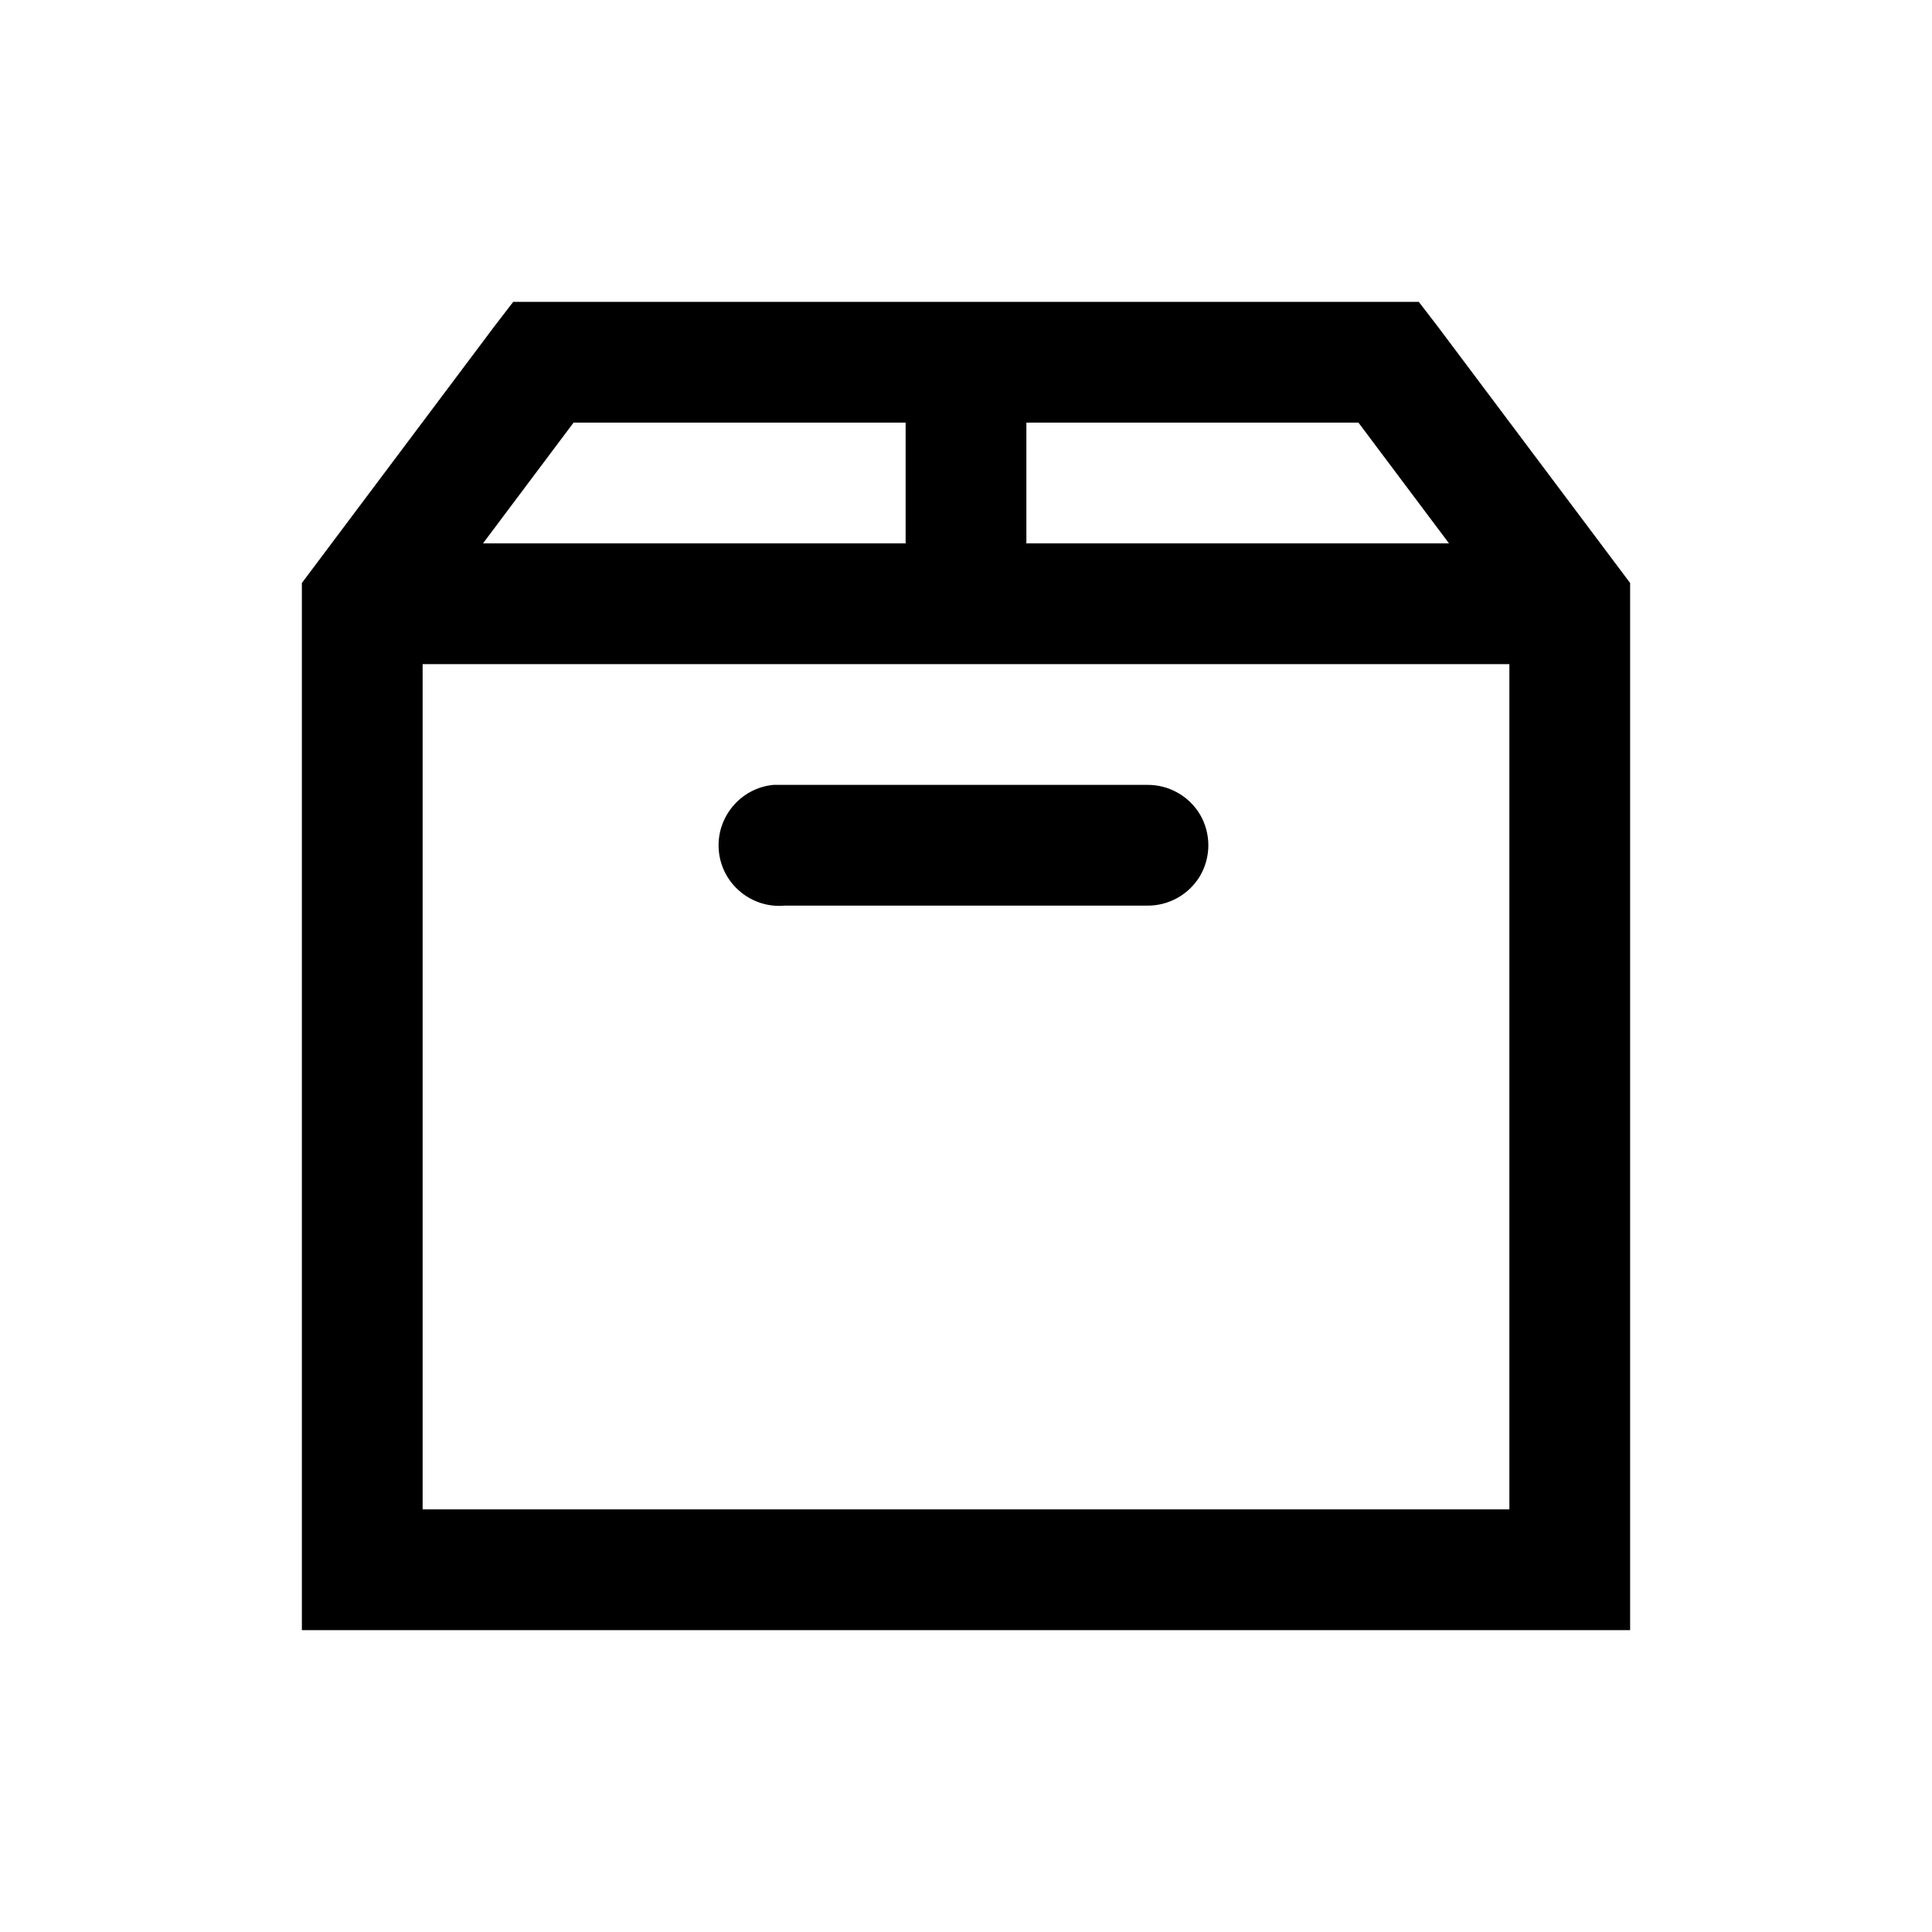
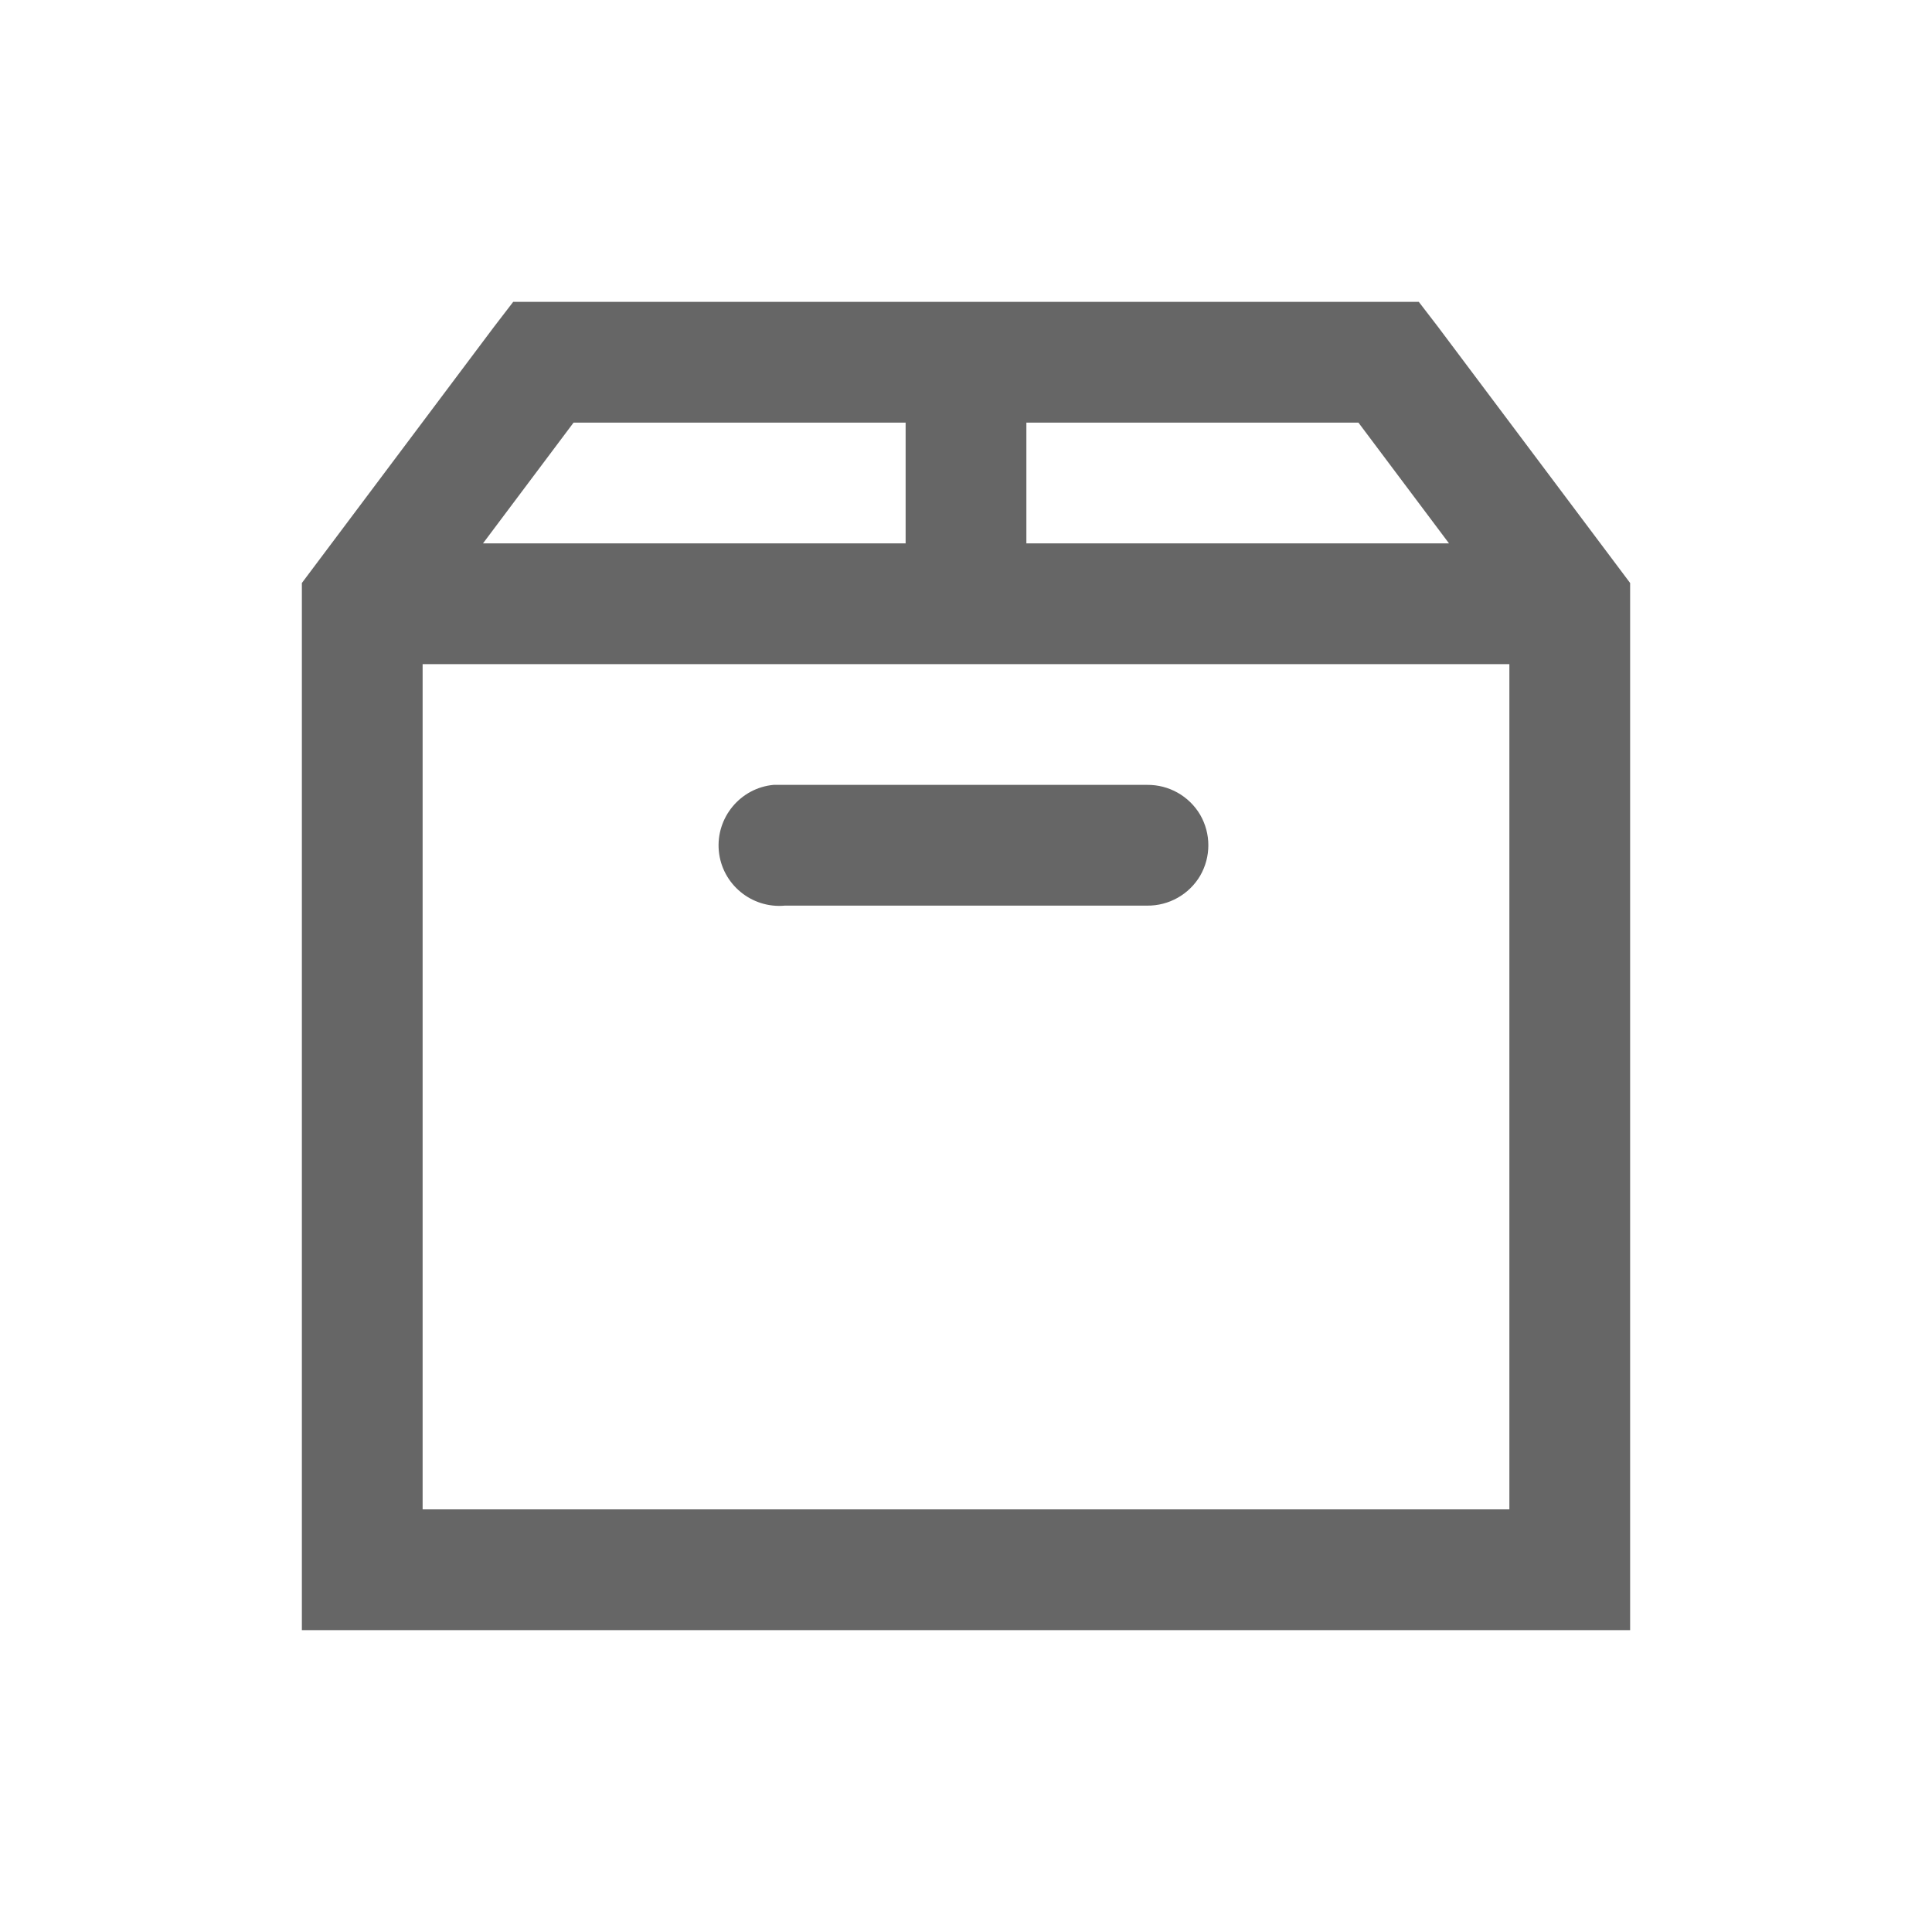
<svg xmlns="http://www.w3.org/2000/svg" viewBox="0 0 32 32">
-   <path d="M 8.5 5 L 8.188 5.406 L 5 9.656 L 5 27 L 27 27 L 27 9.656 L 23.812 5.406 L 23.5 5 Z M 9.5 7 L 15 7 L 15 9 L 8 9 Z M 17 7 L 22.5 7 L 24 9 L 17 9 Z M 7 11 L 25 11 L 25 25 L 7 25 Z M 12.812 13 C 12.262 13.051 11.855 13.543 11.906 14.094 C 11.957 14.645 12.449 15.051 13 15 L 19 15 C 19.359 15.004 19.695 14.816 19.879 14.504 C 20.059 14.191 20.059 13.809 19.879 13.496 C 19.695 13.184 19.359 12.996 19 13 L 13 13 C 12.969 13 12.938 13 12.906 13 C 12.875 13 12.844 13 12.812 13 Z" />
+   <path d="M 8.5 5 L 8.188 5.406 L 5 9.656 L 5 27 L 27 27 L 27 9.656 L 23.812 5.406 L 23.5 5 Z M 9.5 7 L 15 7 L 15 9 L 8 9 Z M 17 7 L 22.5 7 L 24 9 L 17 9 Z M 7 11 L 25 11 L 25 25 L 7 25 Z M 12.812 13 C 12.262 13.051 11.855 13.543 11.906 14.094 C 11.957 14.645 12.449 15.051 13 15 L 19 15 C 19.359 15.004 19.695 14.816 19.879 14.504 C 20.059 14.191 20.059 13.809 19.879 13.496 C 19.695 13.184 19.359 12.996 19 13 L 13 13 C 12.969 13 12.938 13 12.906 13 C 12.875 13 12.844 13 12.812 13 Z" fill="#666" />
</svg>
